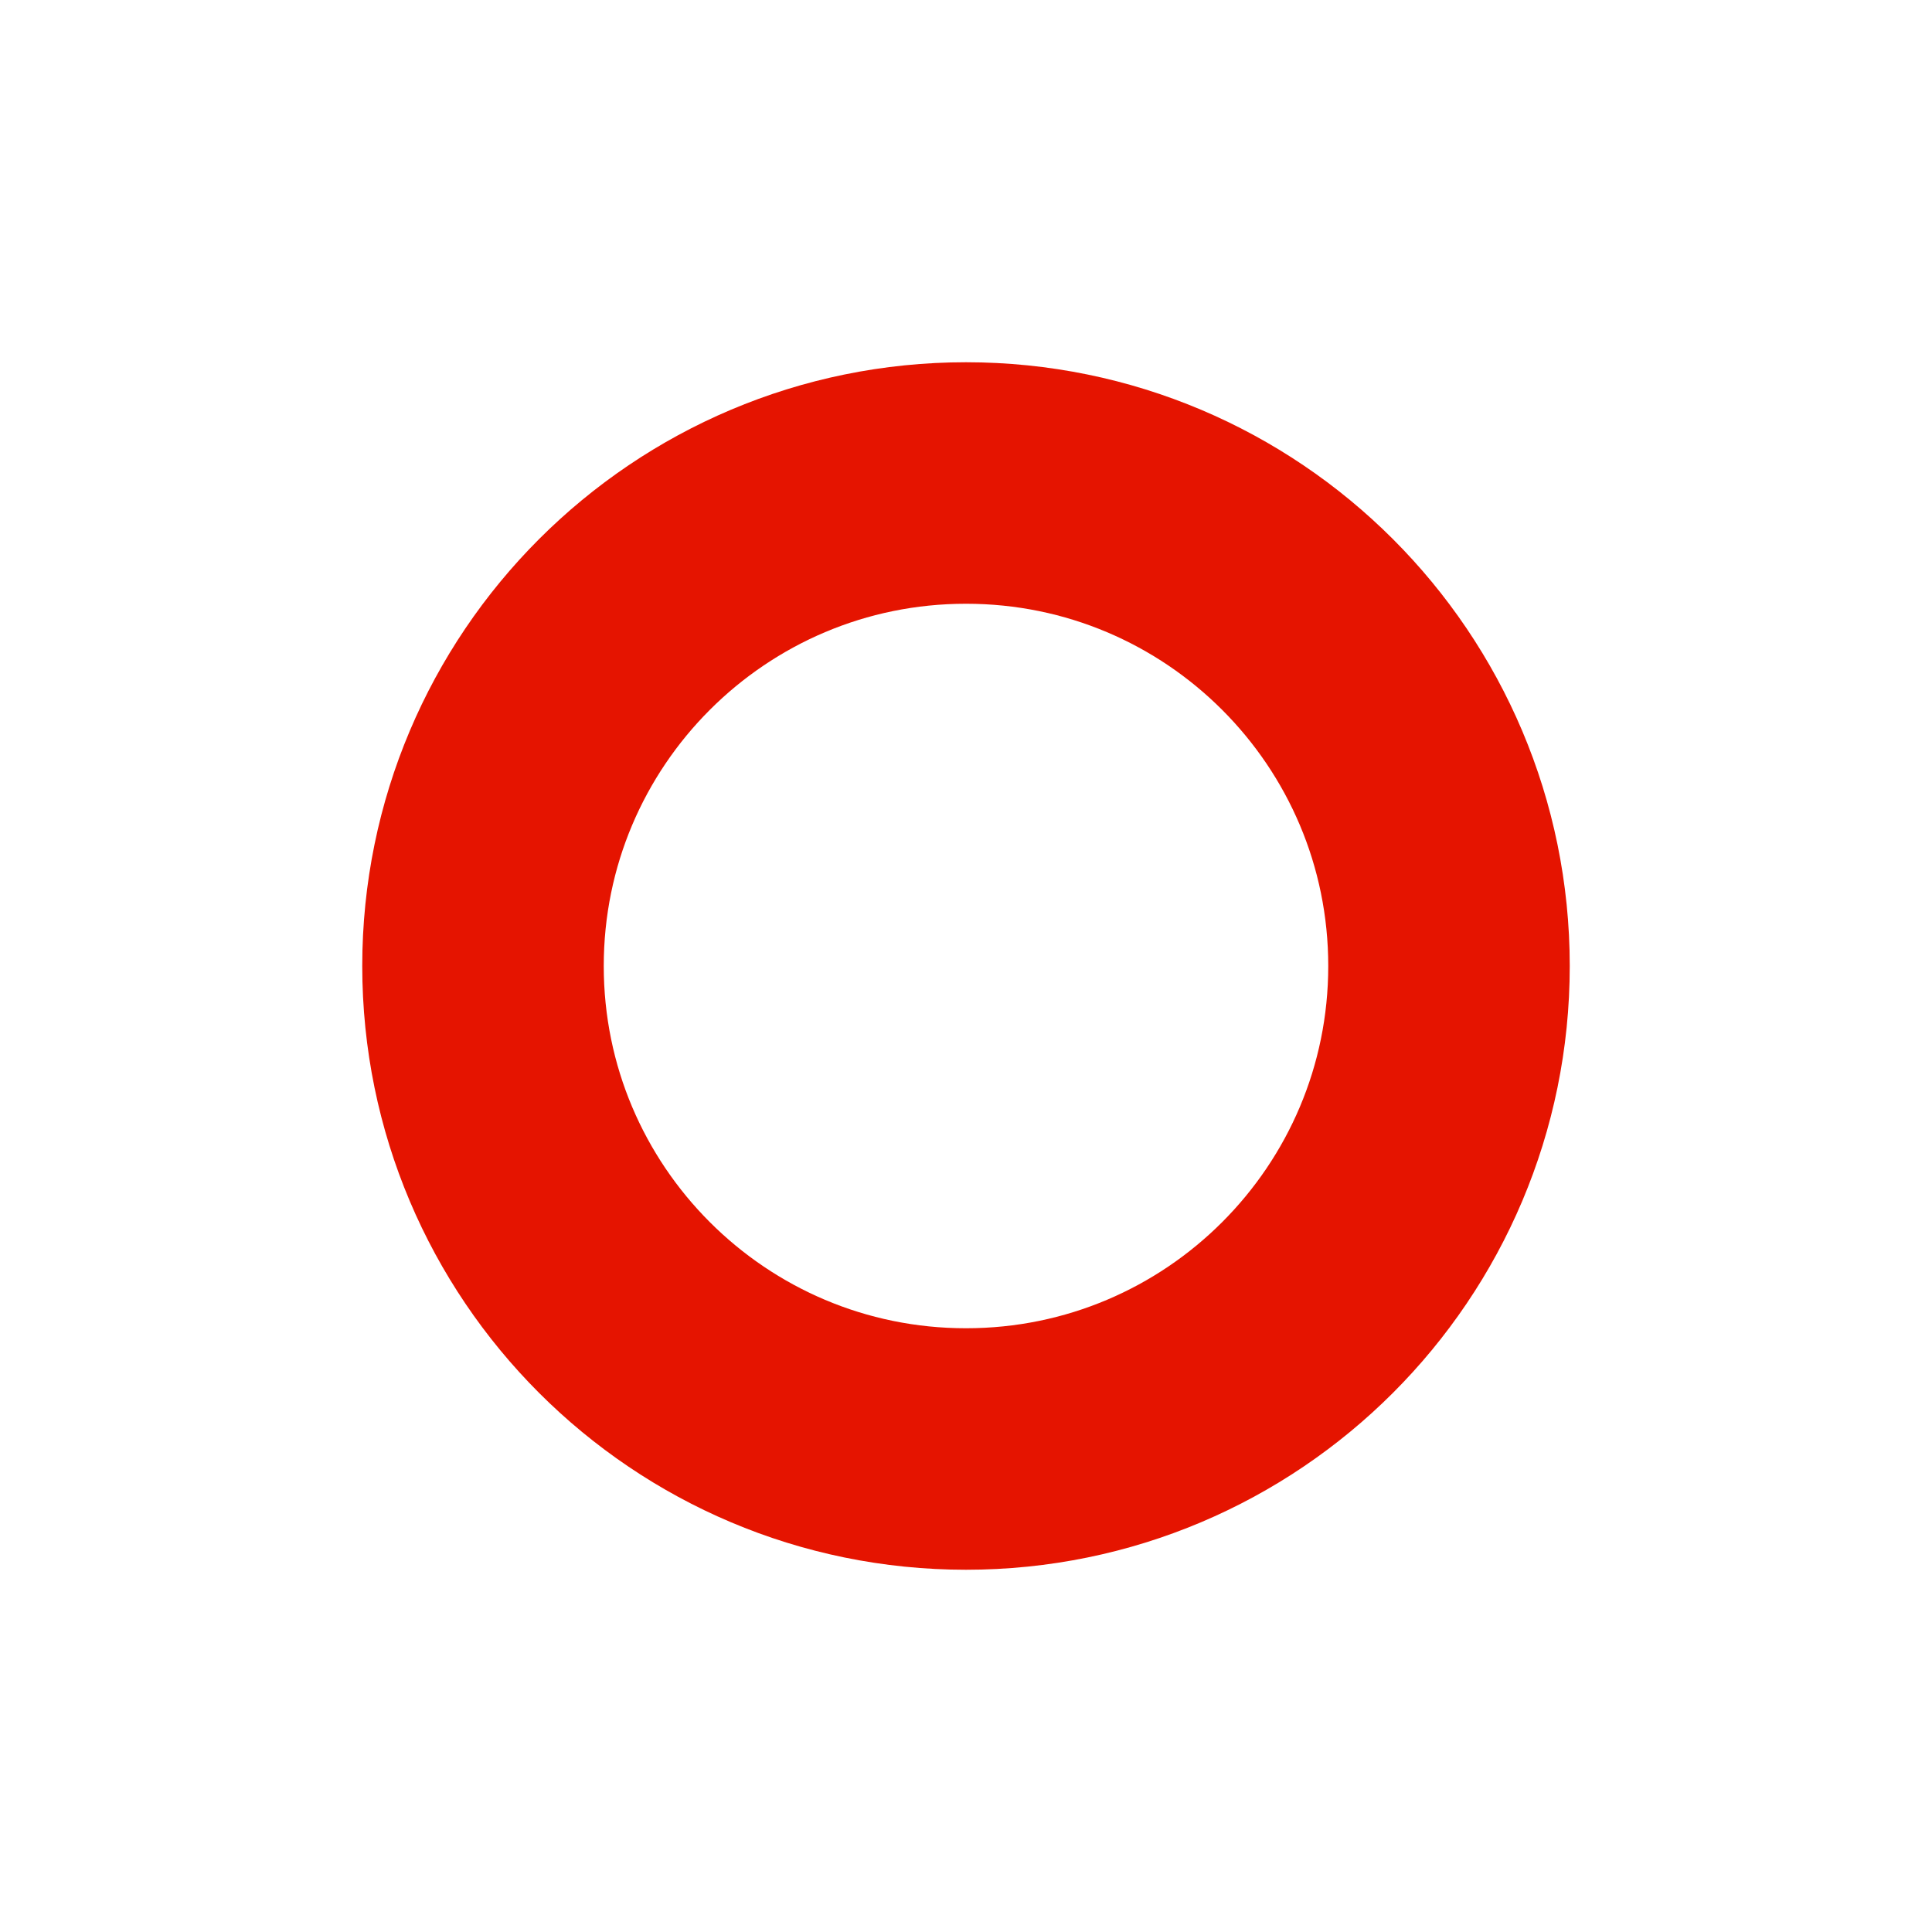
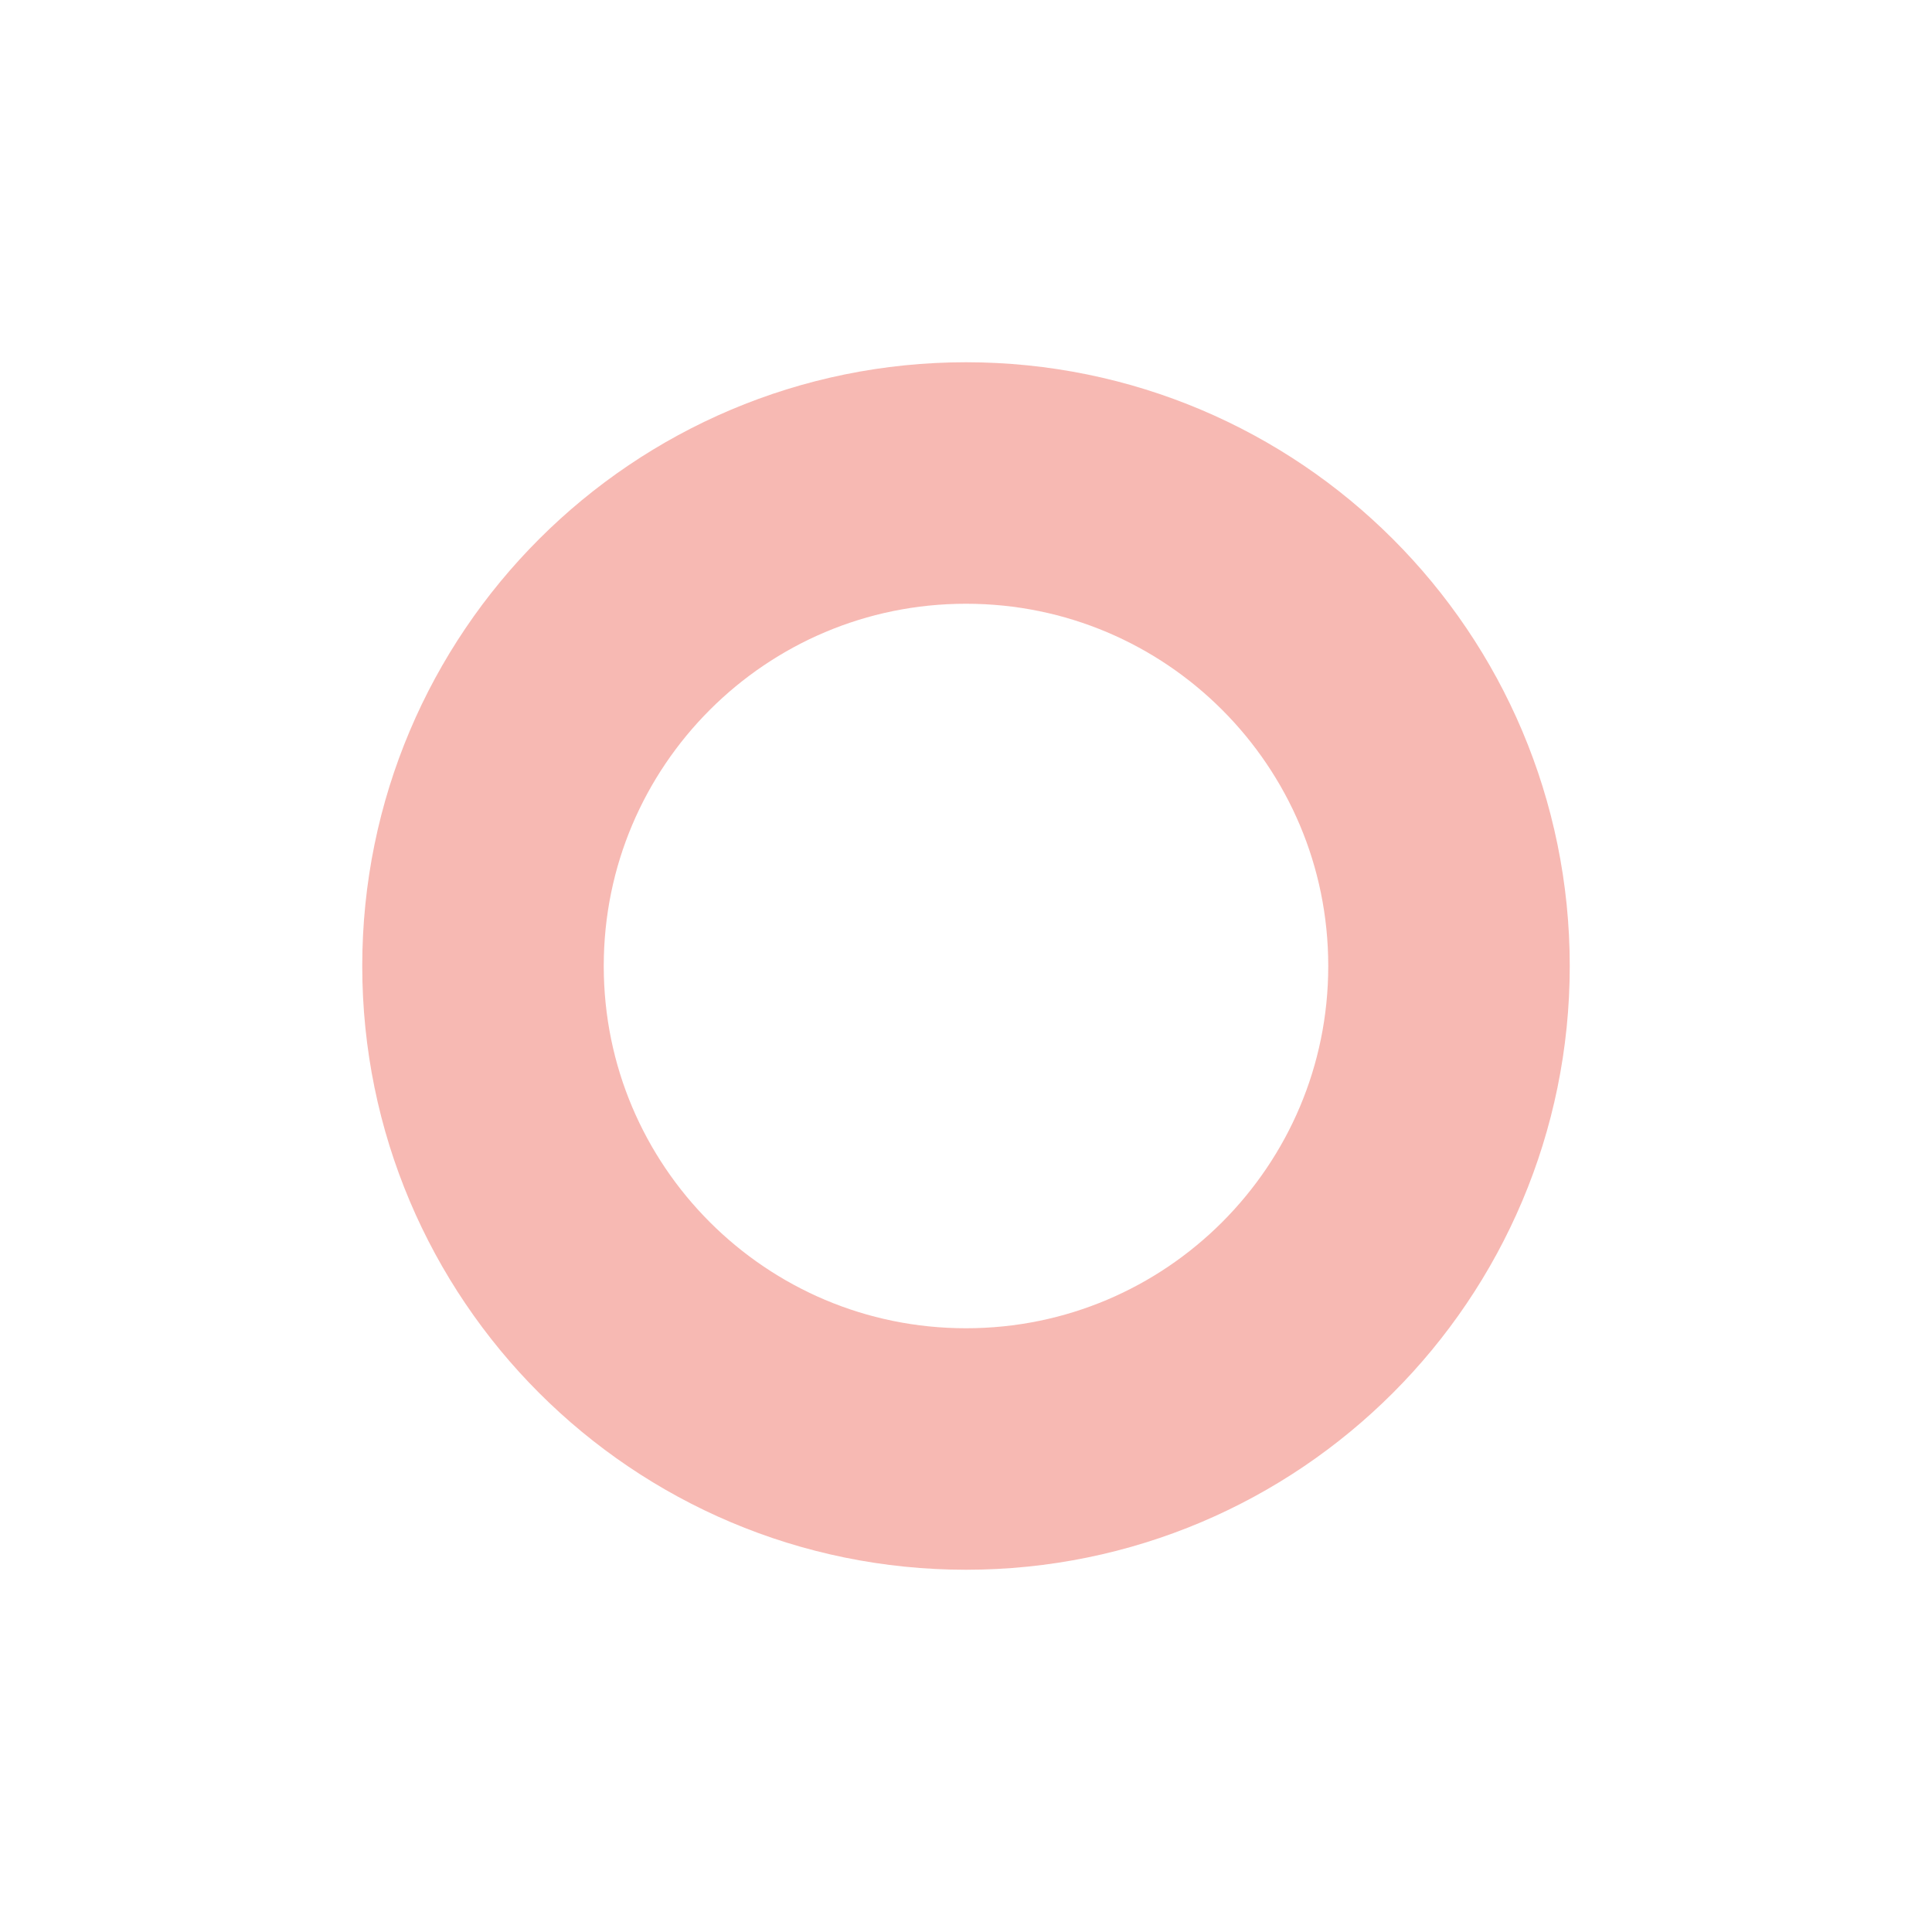
<svg xmlns="http://www.w3.org/2000/svg" width="16" height="16" viewBox="0 0 16 16">
  <g fill="none" fill-rule="evenodd">
-     <g stroke="#E51400" stroke-width="2">
+     <g stroke="#E51400" stroke-width="2" stroke-opacity=".3">
      <circle cx="8" cy="8" r="4" />
    </g>
  </g>
</svg>
